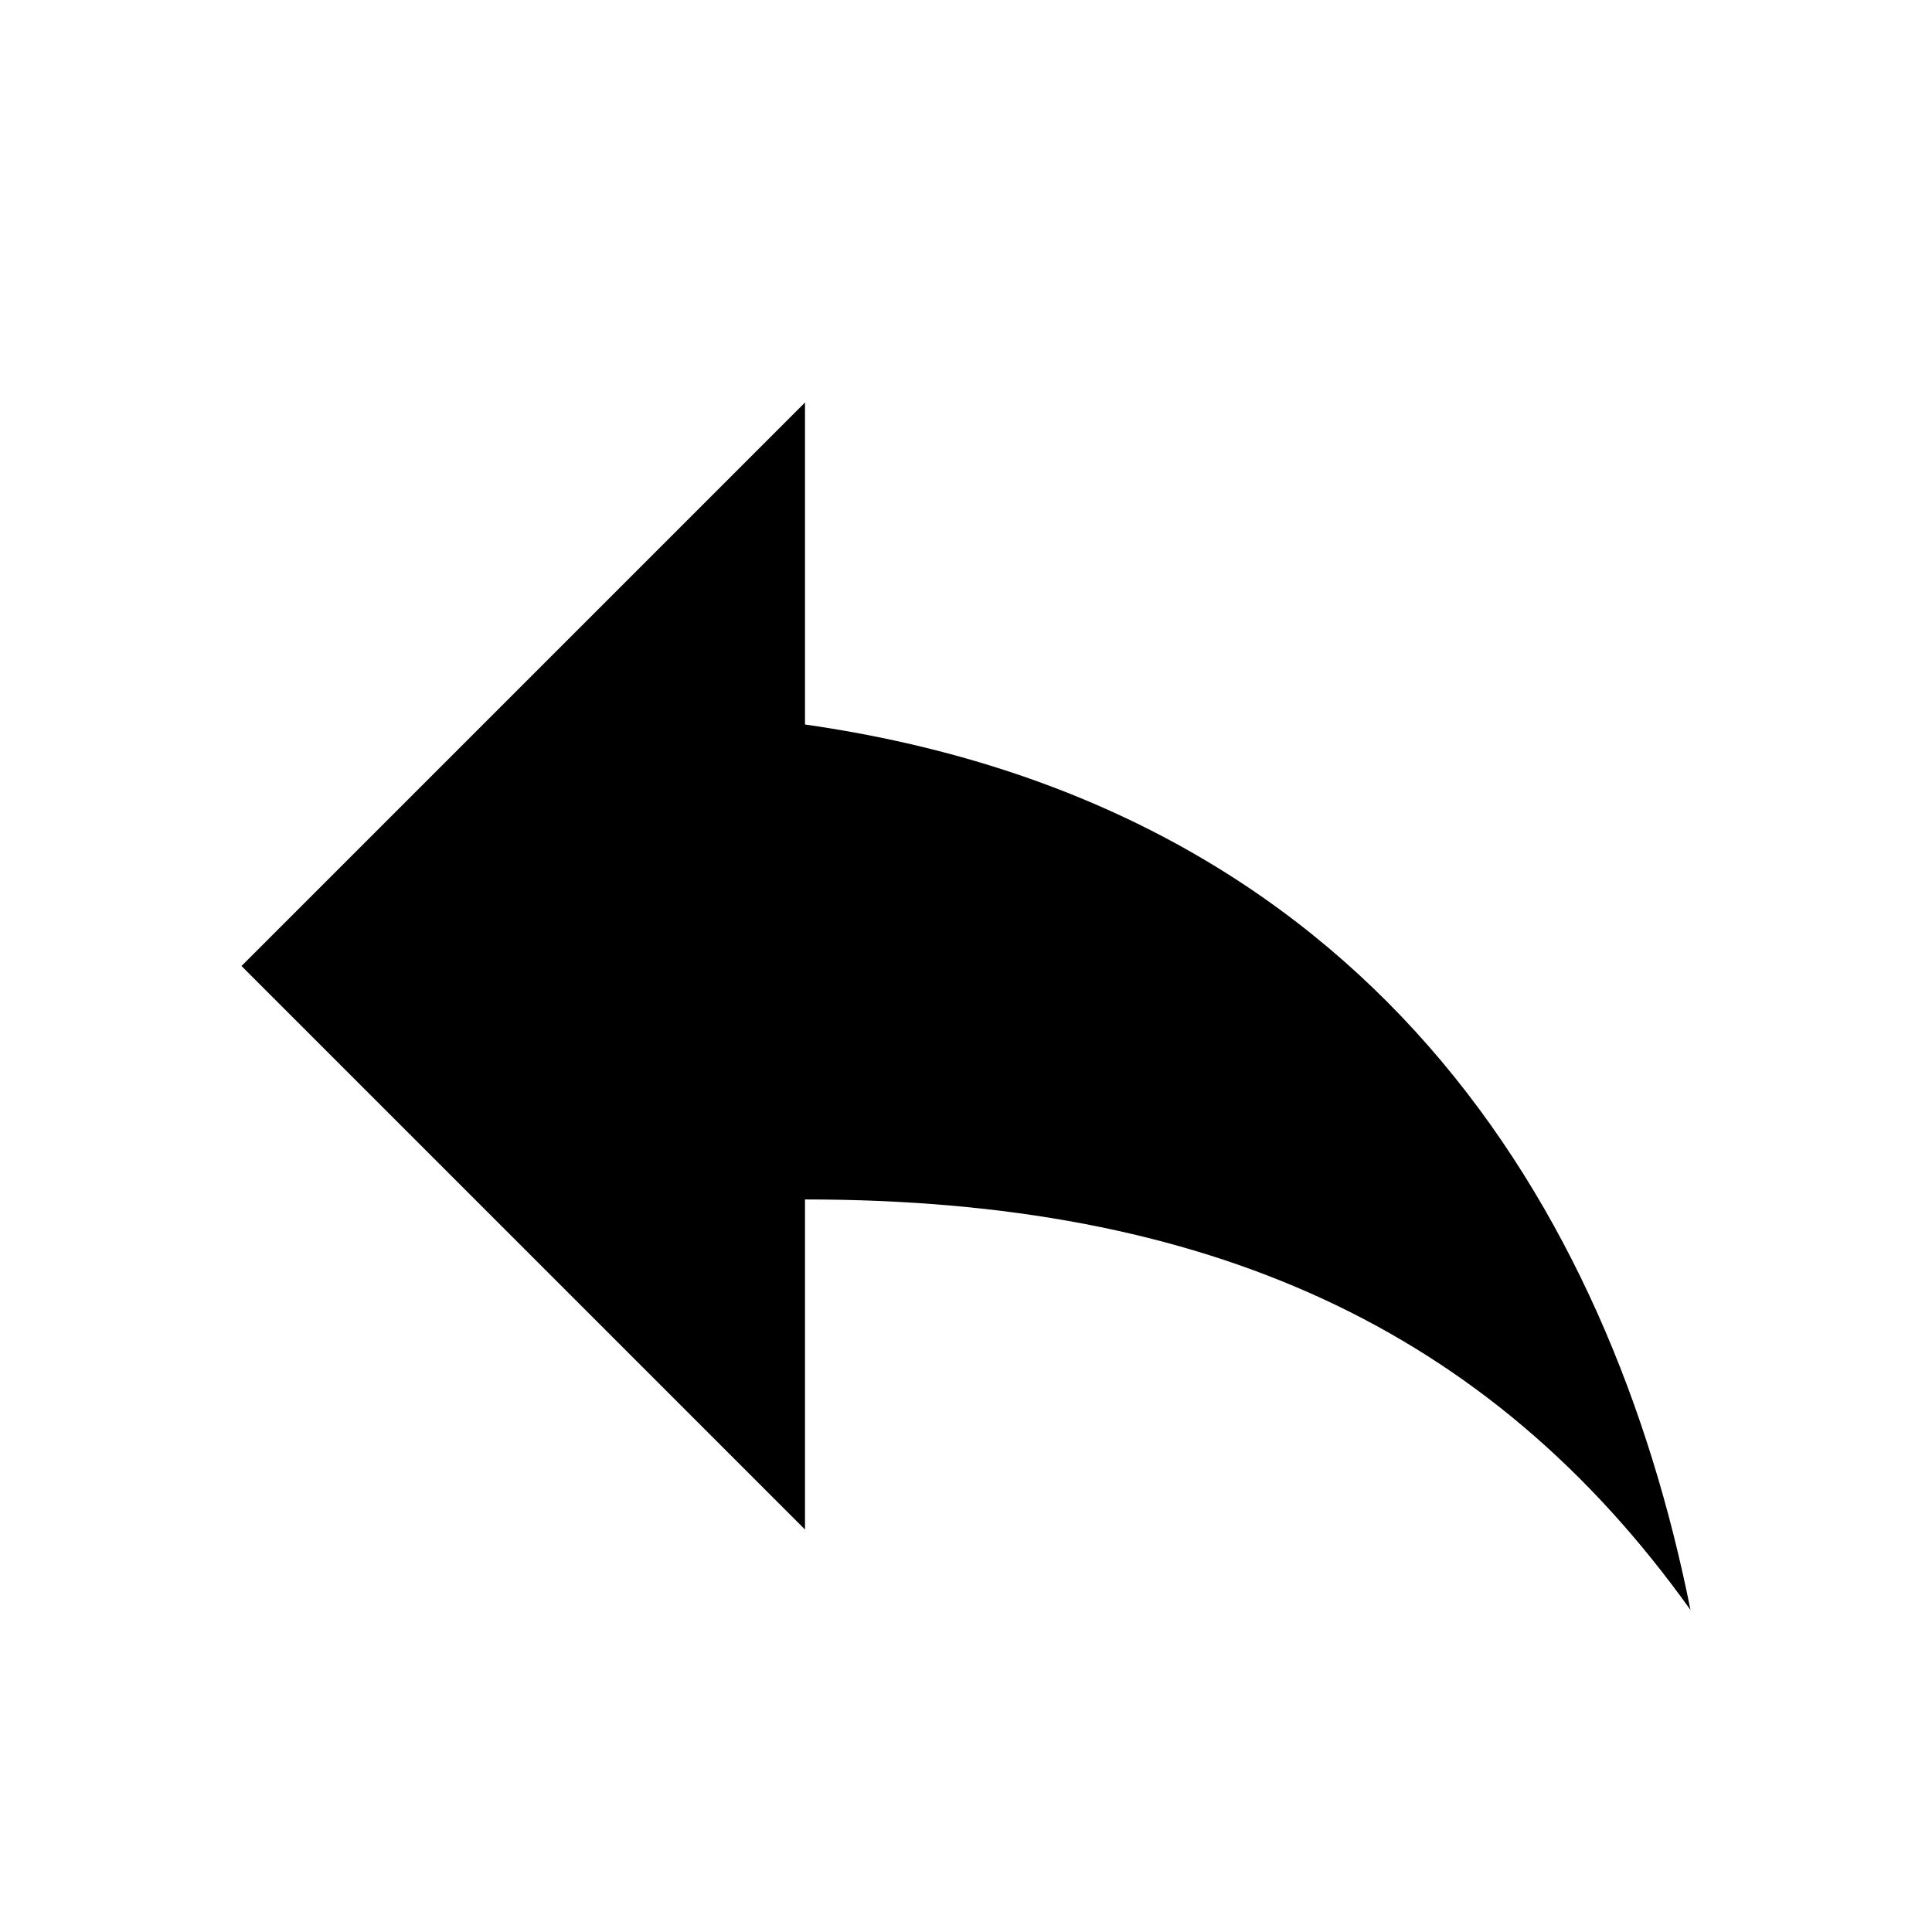
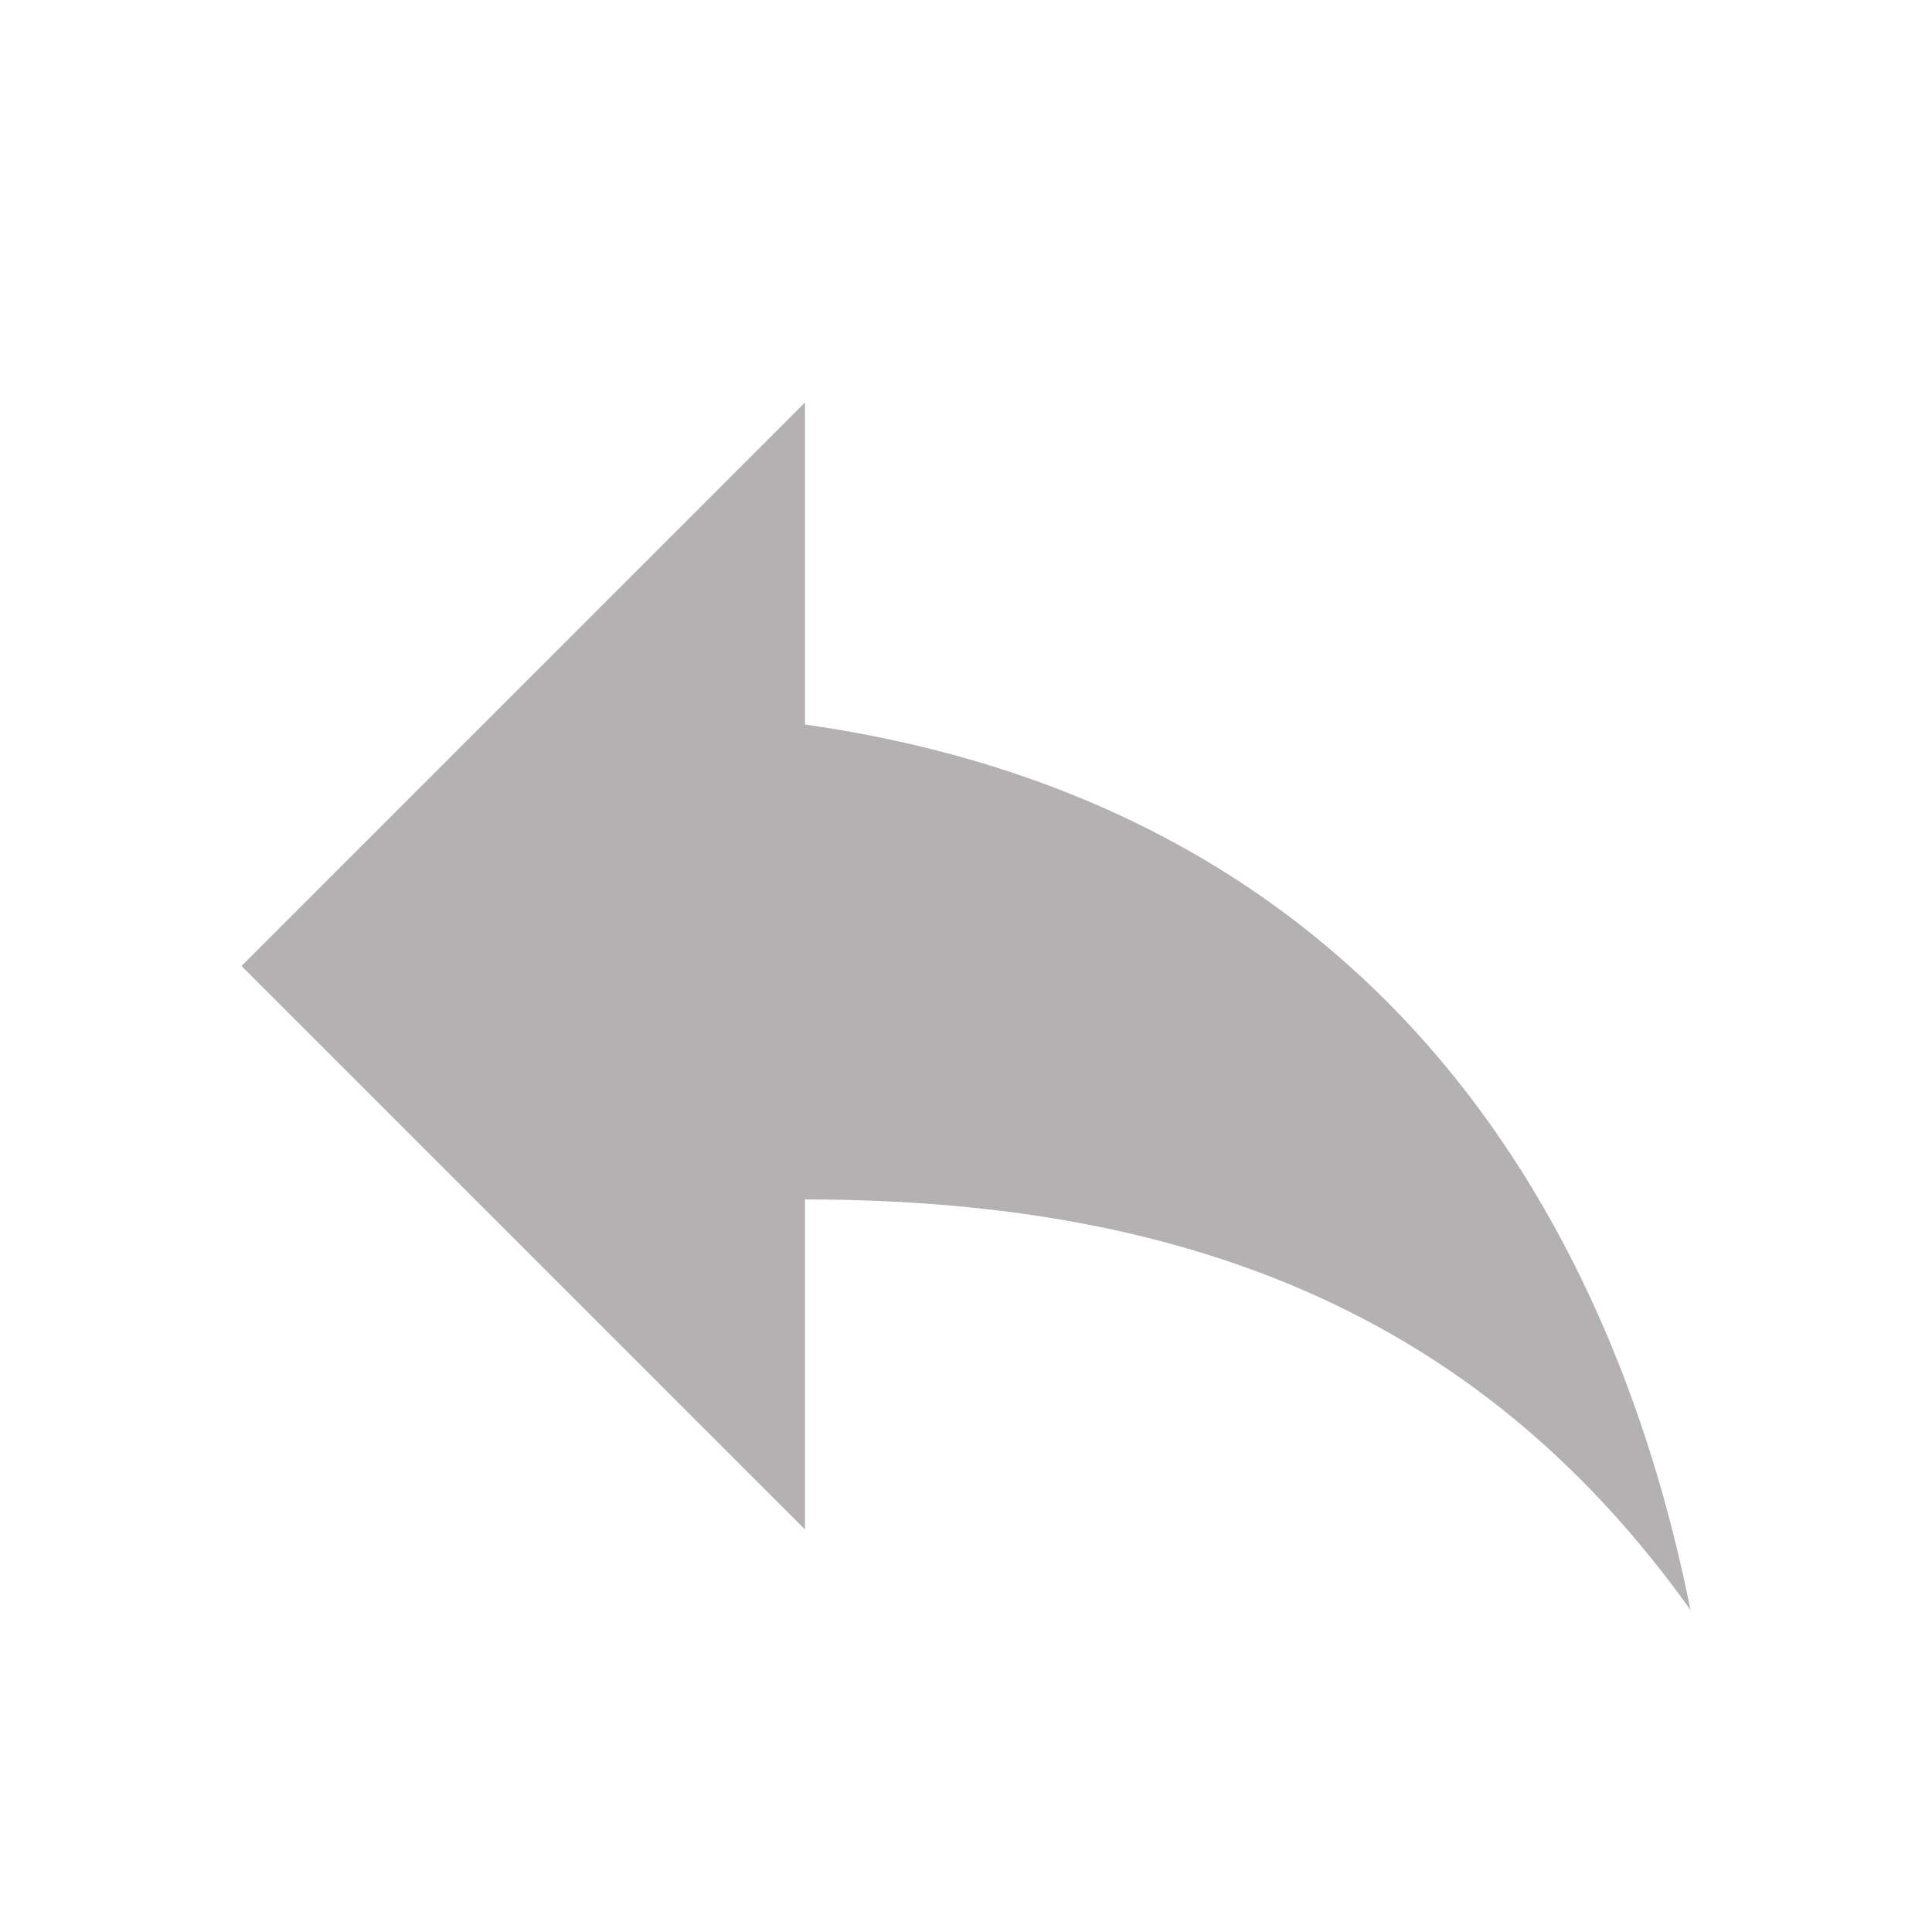
- <svg xmlns="http://www.w3.org/2000/svg" height="24px" viewBox="0 0 24 24" width="24px" fill="#000000">
+ <svg xmlns="http://www.w3.org/2000/svg" height="24px" viewBox="0 0 24 24" width="24px" fill="rgba(97,93,93,0.479)">
  <path d="M0 0h24v24H0V0z" fill="none" />
  <path d="M10 9V5l-7 7 7 7v-4.1c5 0 8.5 1.6 11 5.1-1-5-4-10-11-11z" />
</svg>
